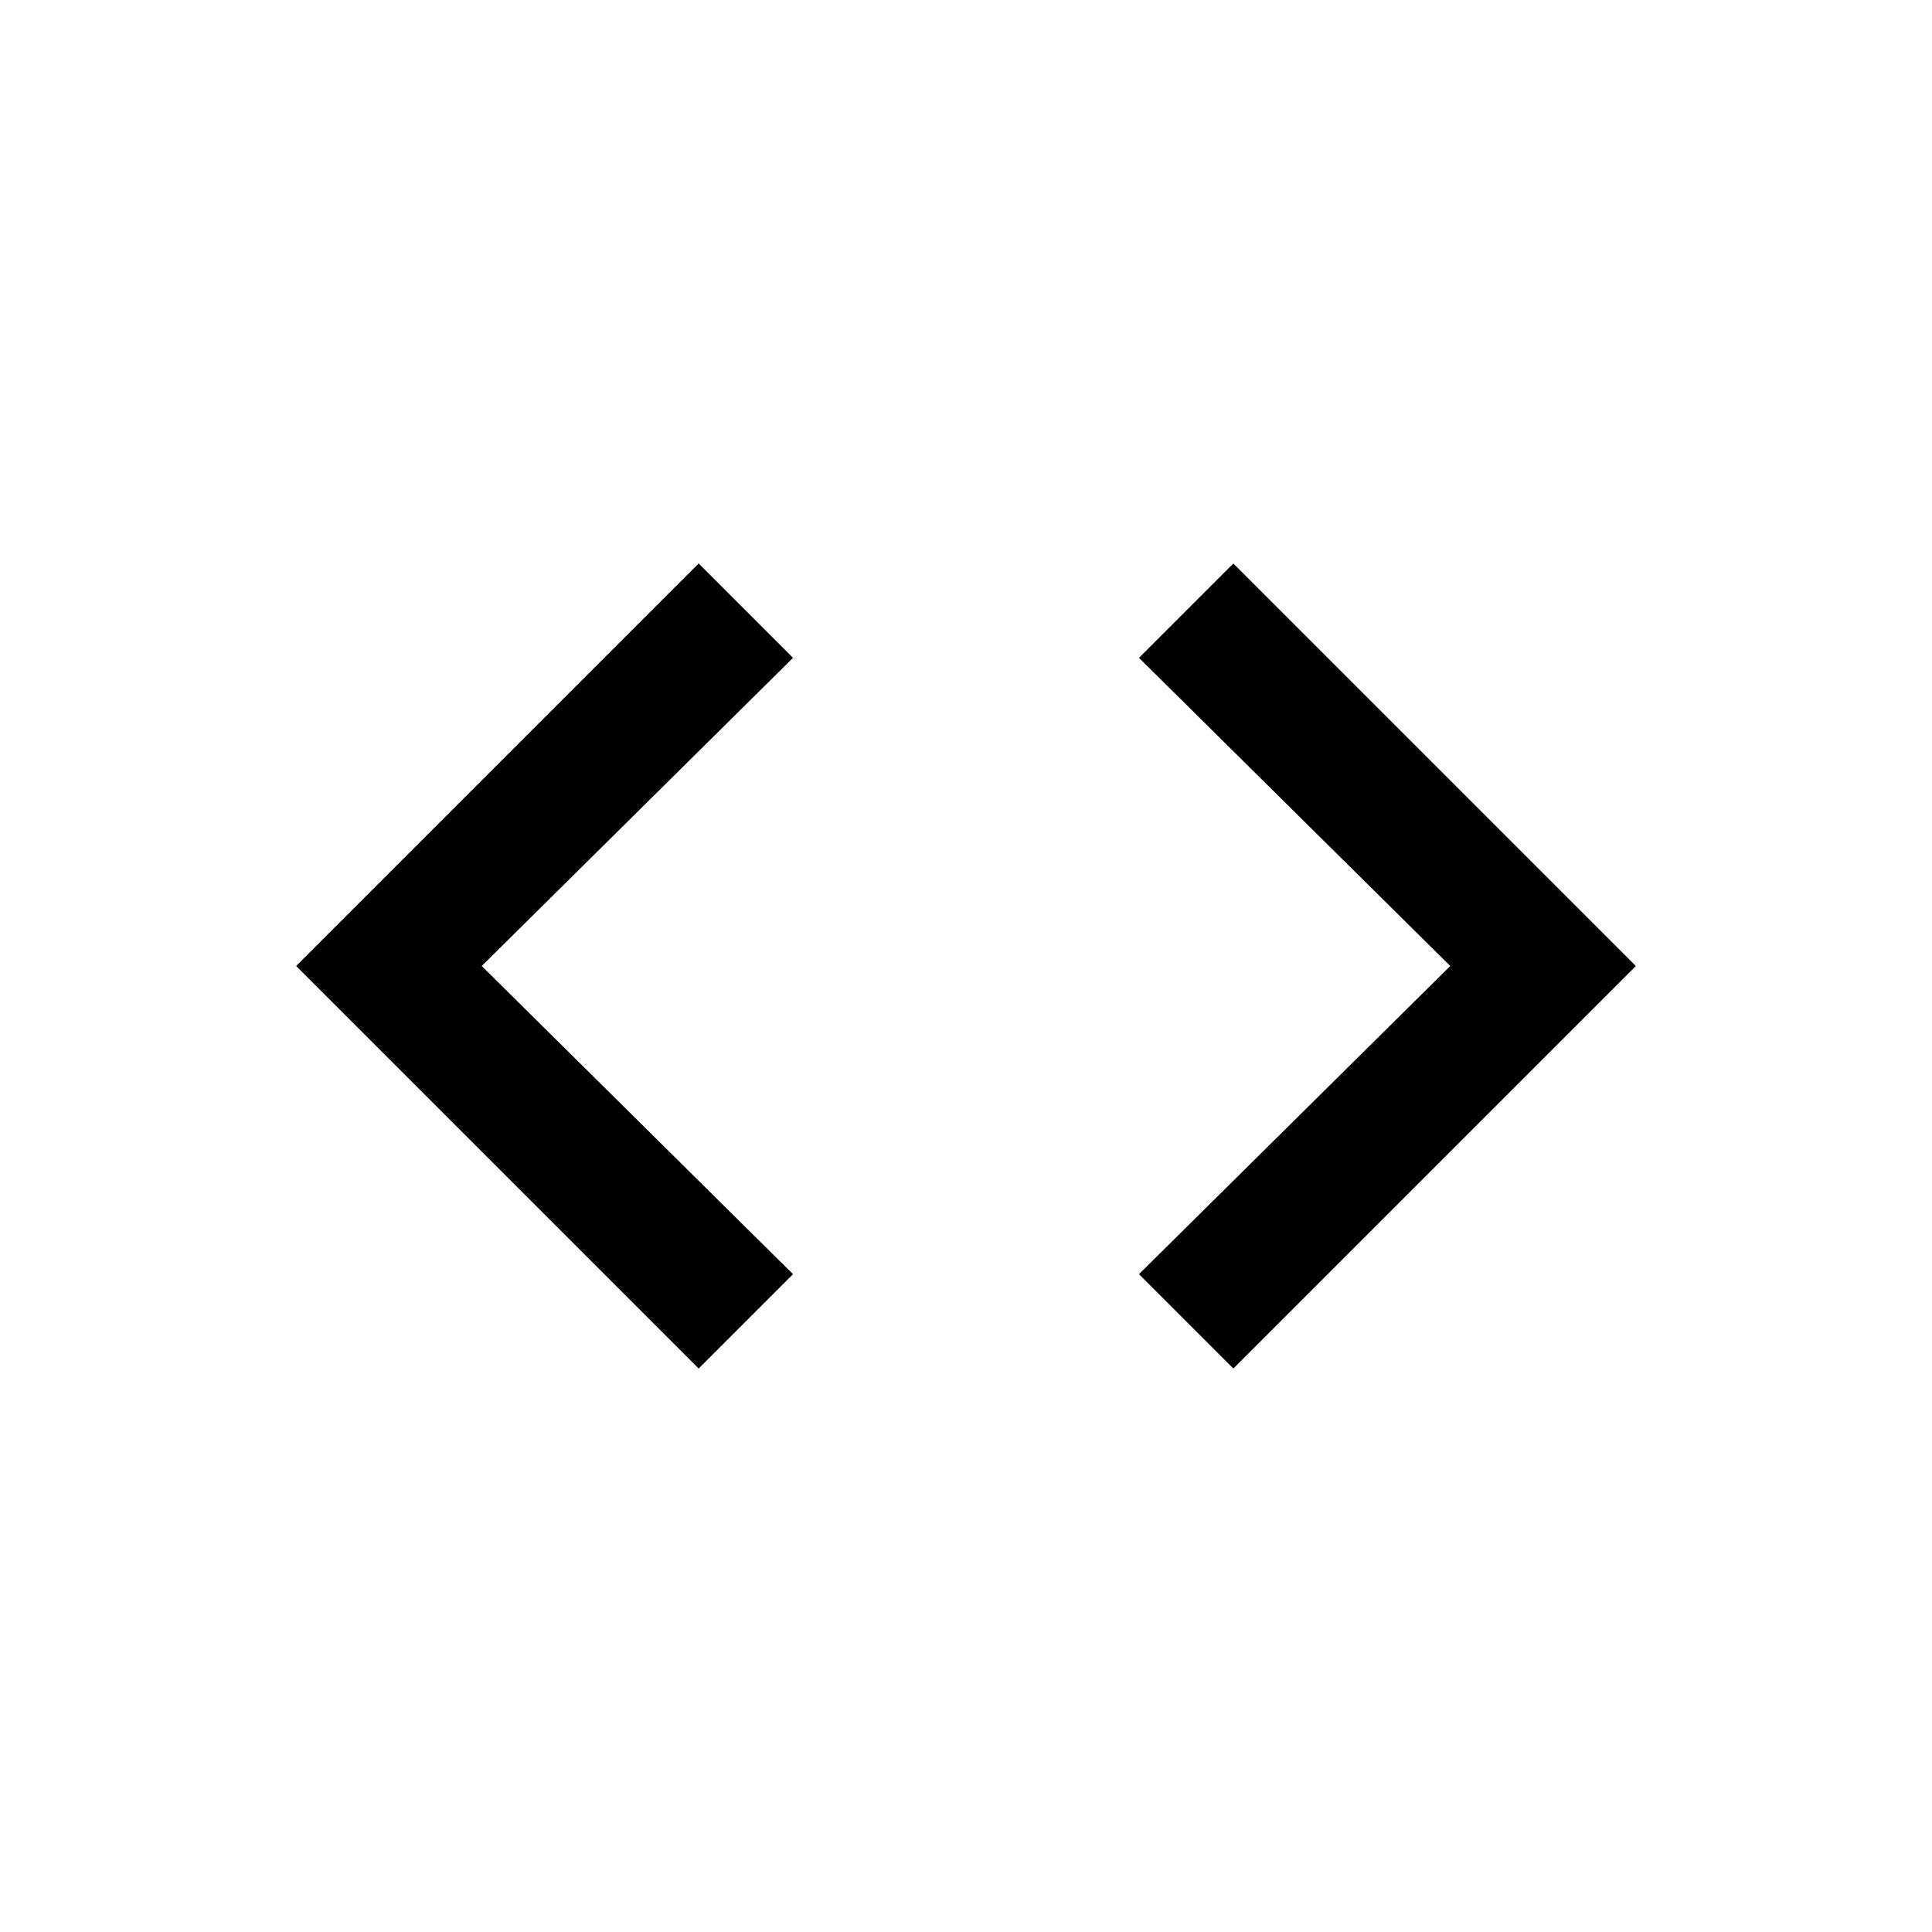
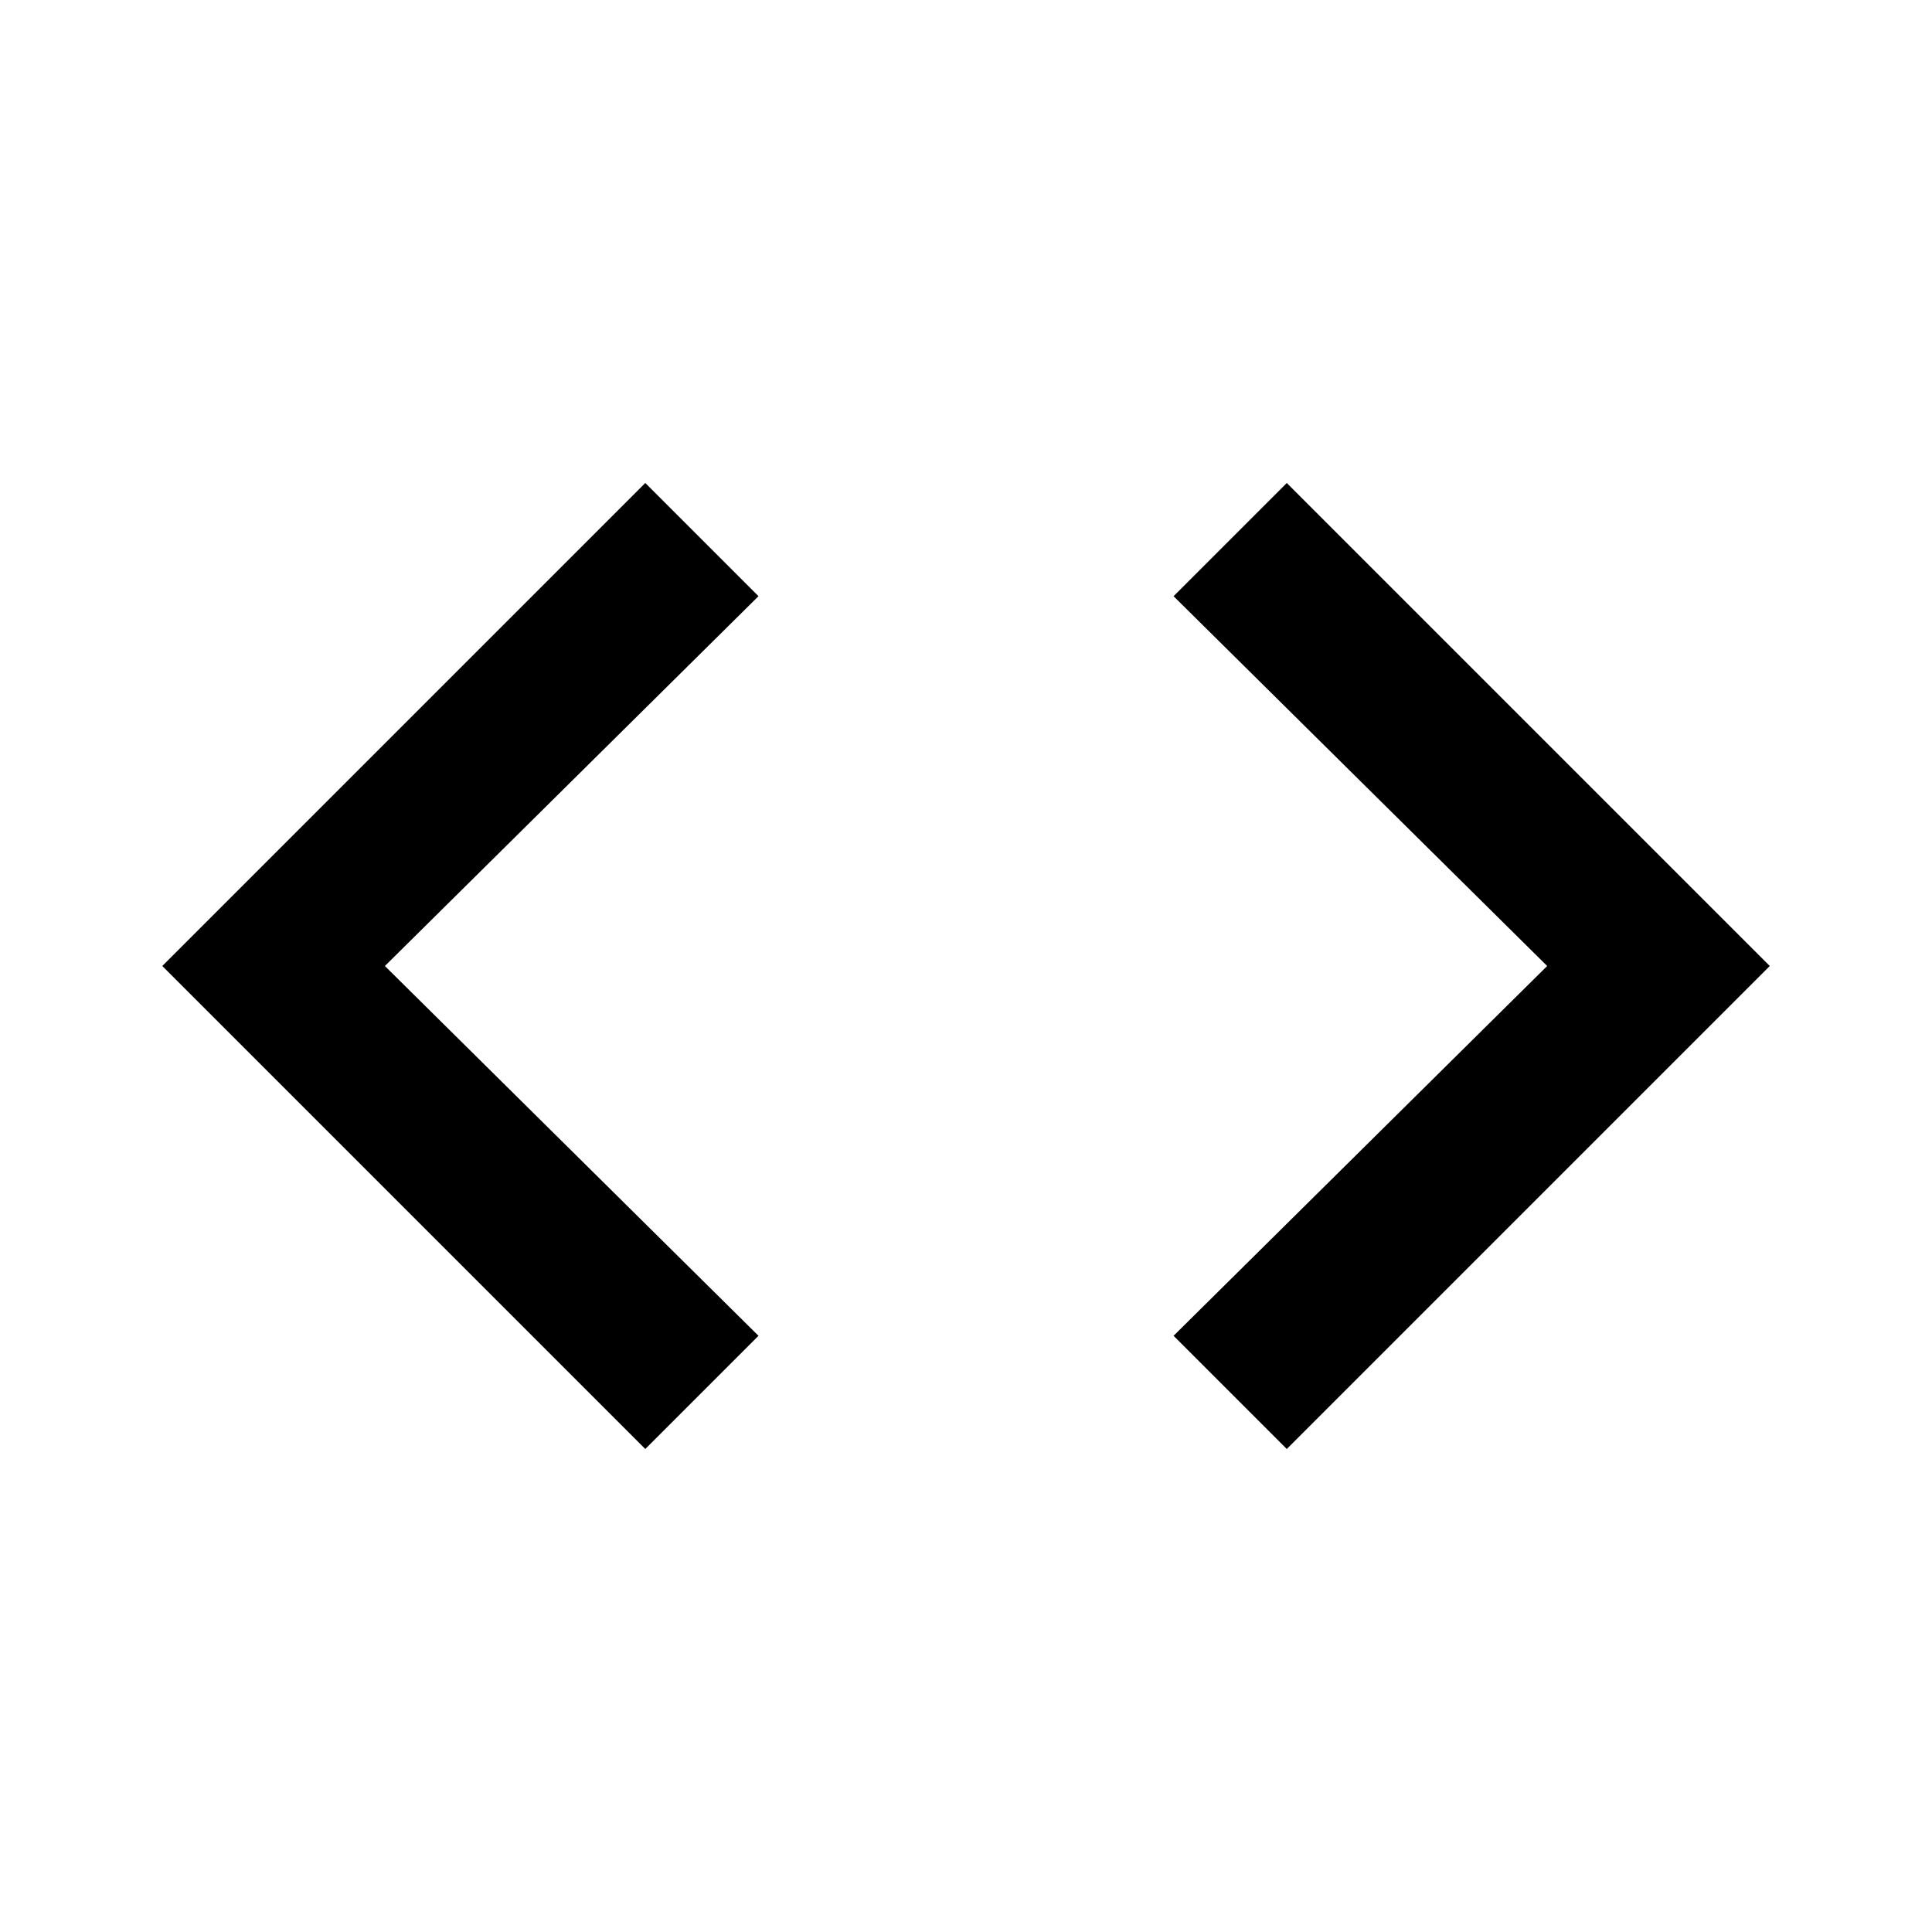
<svg xmlns="http://www.w3.org/2000/svg" version="1.1" width="32" height="32" viewBox="0 0 32 32">
-   <path d="M18.865 21.104l5.156-5.104-5.156-5.104 1.563-1.563 6.667 6.667-6.667 6.667zM13.135 21.104l-1.563 1.563-6.667-6.667 6.667-6.667 1.563 1.563-5.156 5.104z" />
+   <path d="M19.438 22.125l6.188-6.125-6.188-6.125 1.875-1.875 8 8-8 8zM12.563 22.125l-1.875 1.875-8-8 8-8 1.875 1.875-6.188 6.125z" />
</svg>
